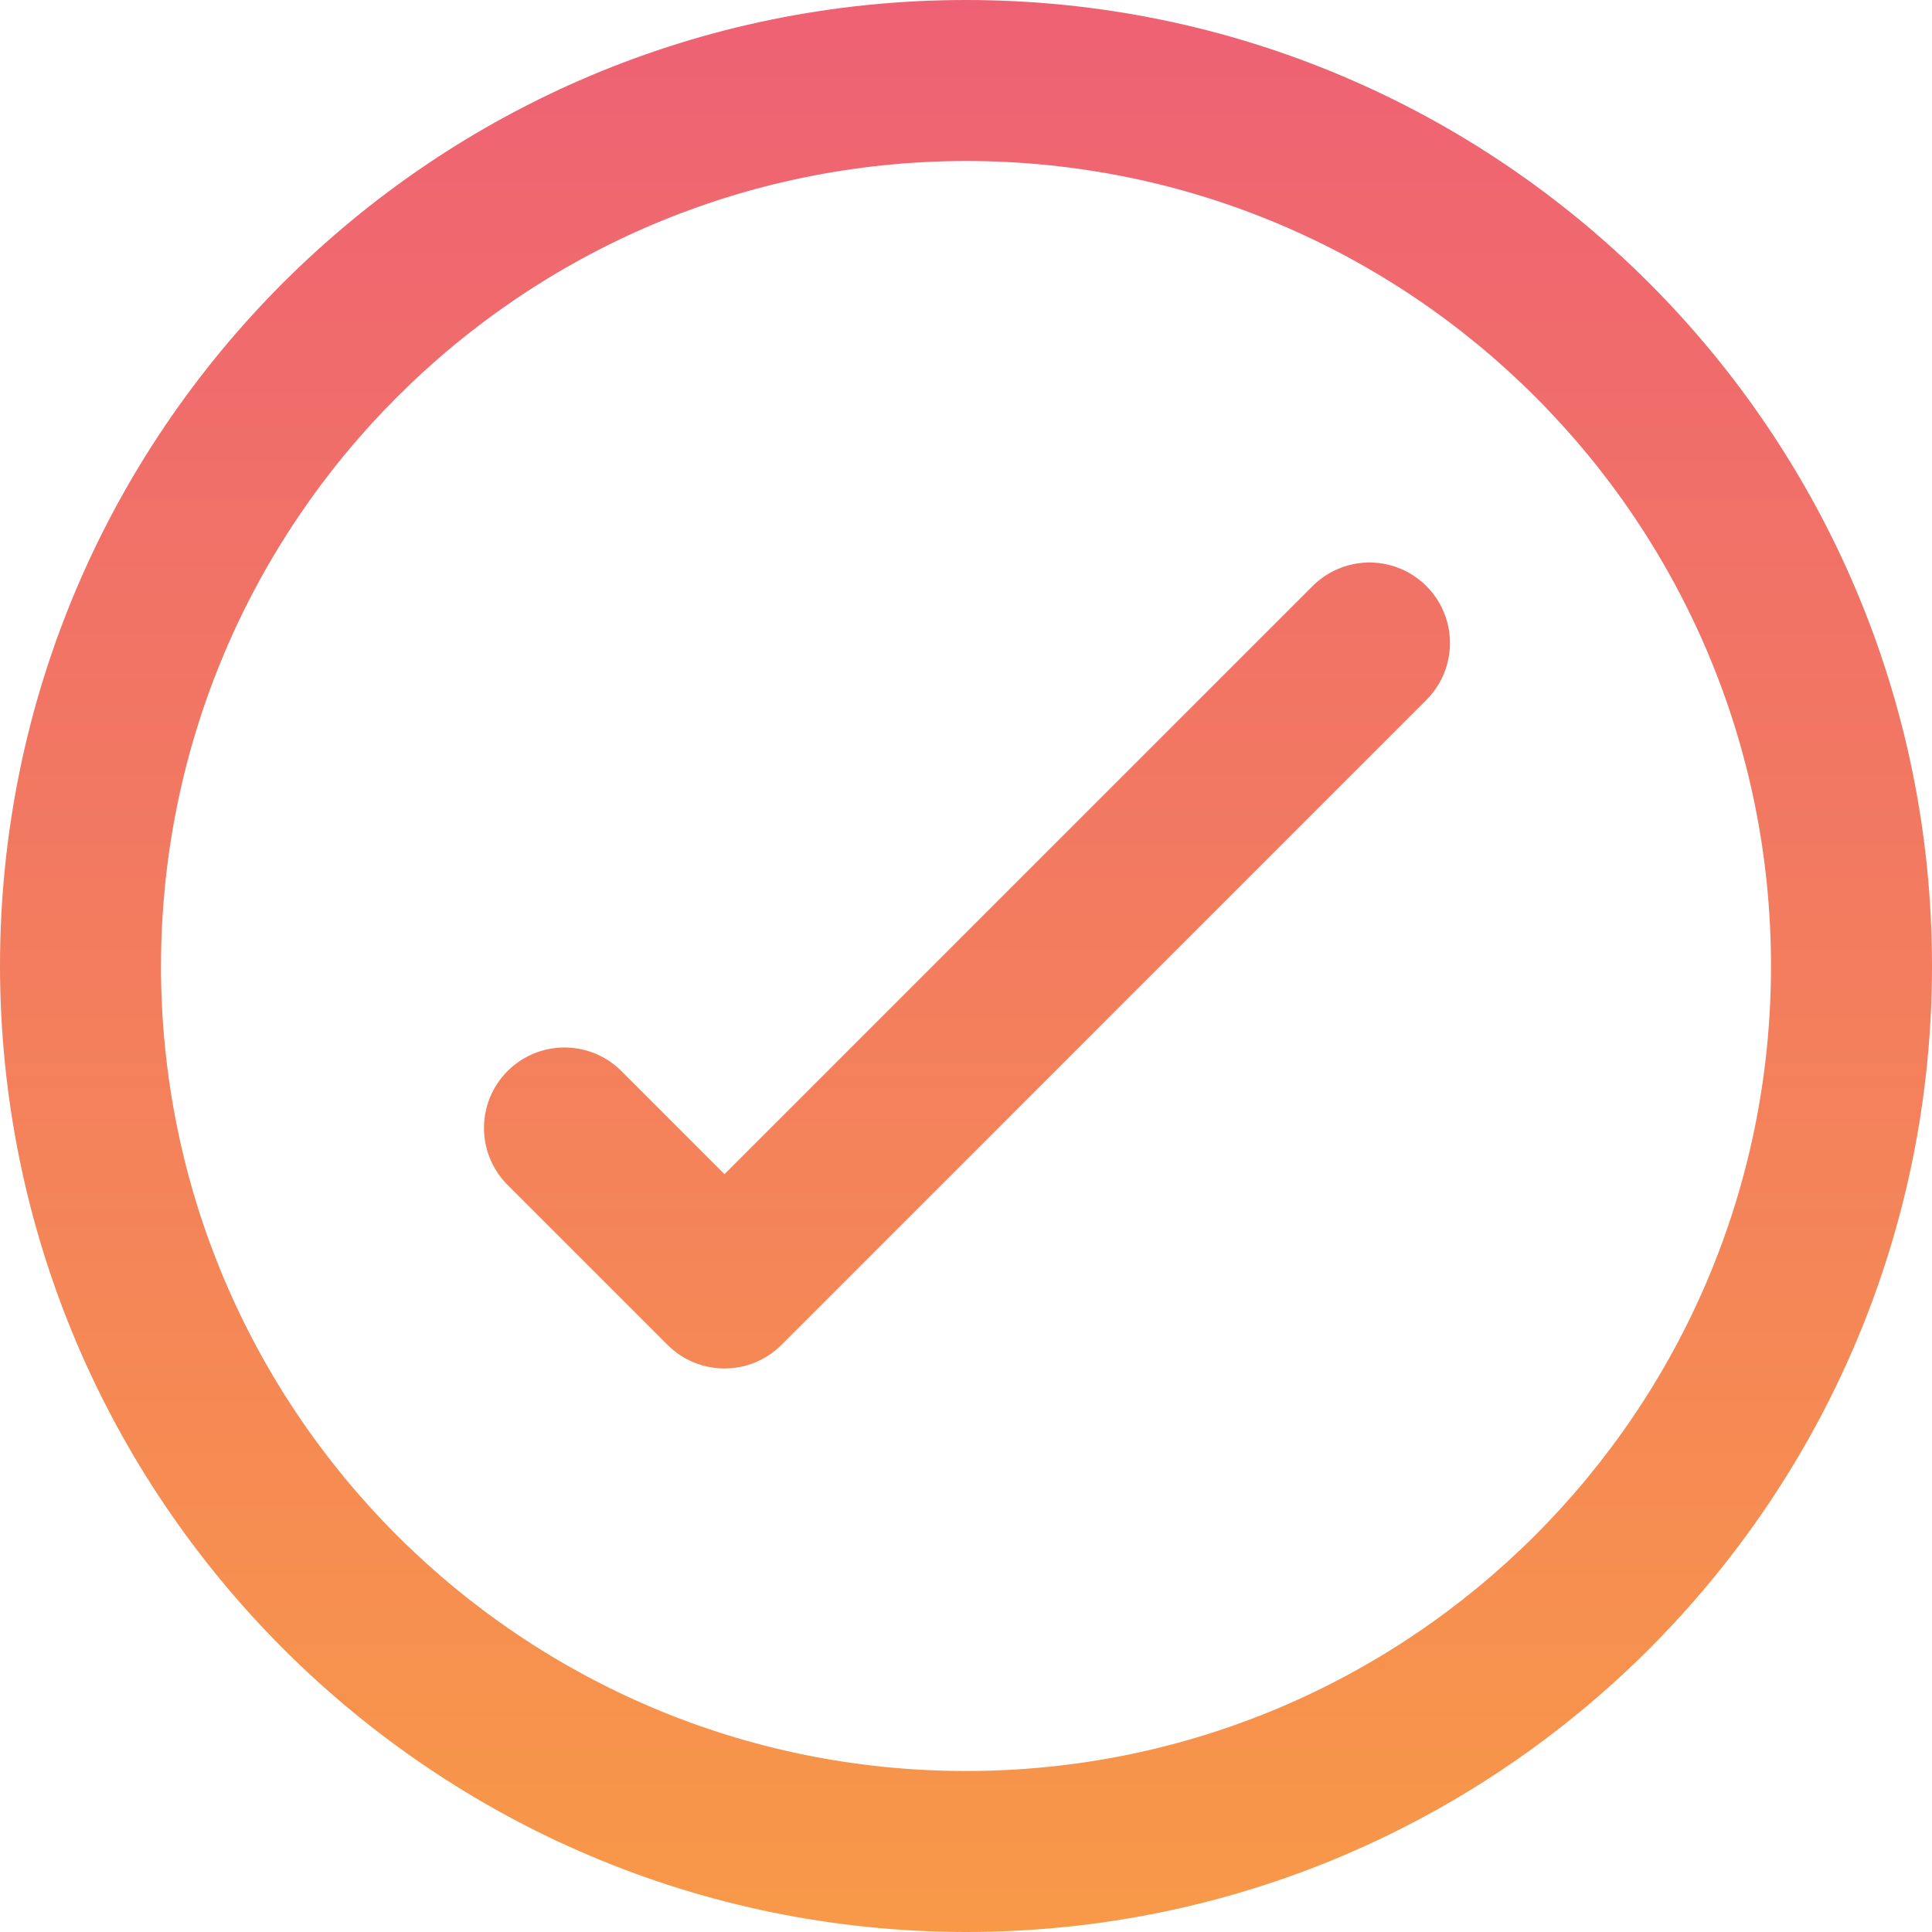
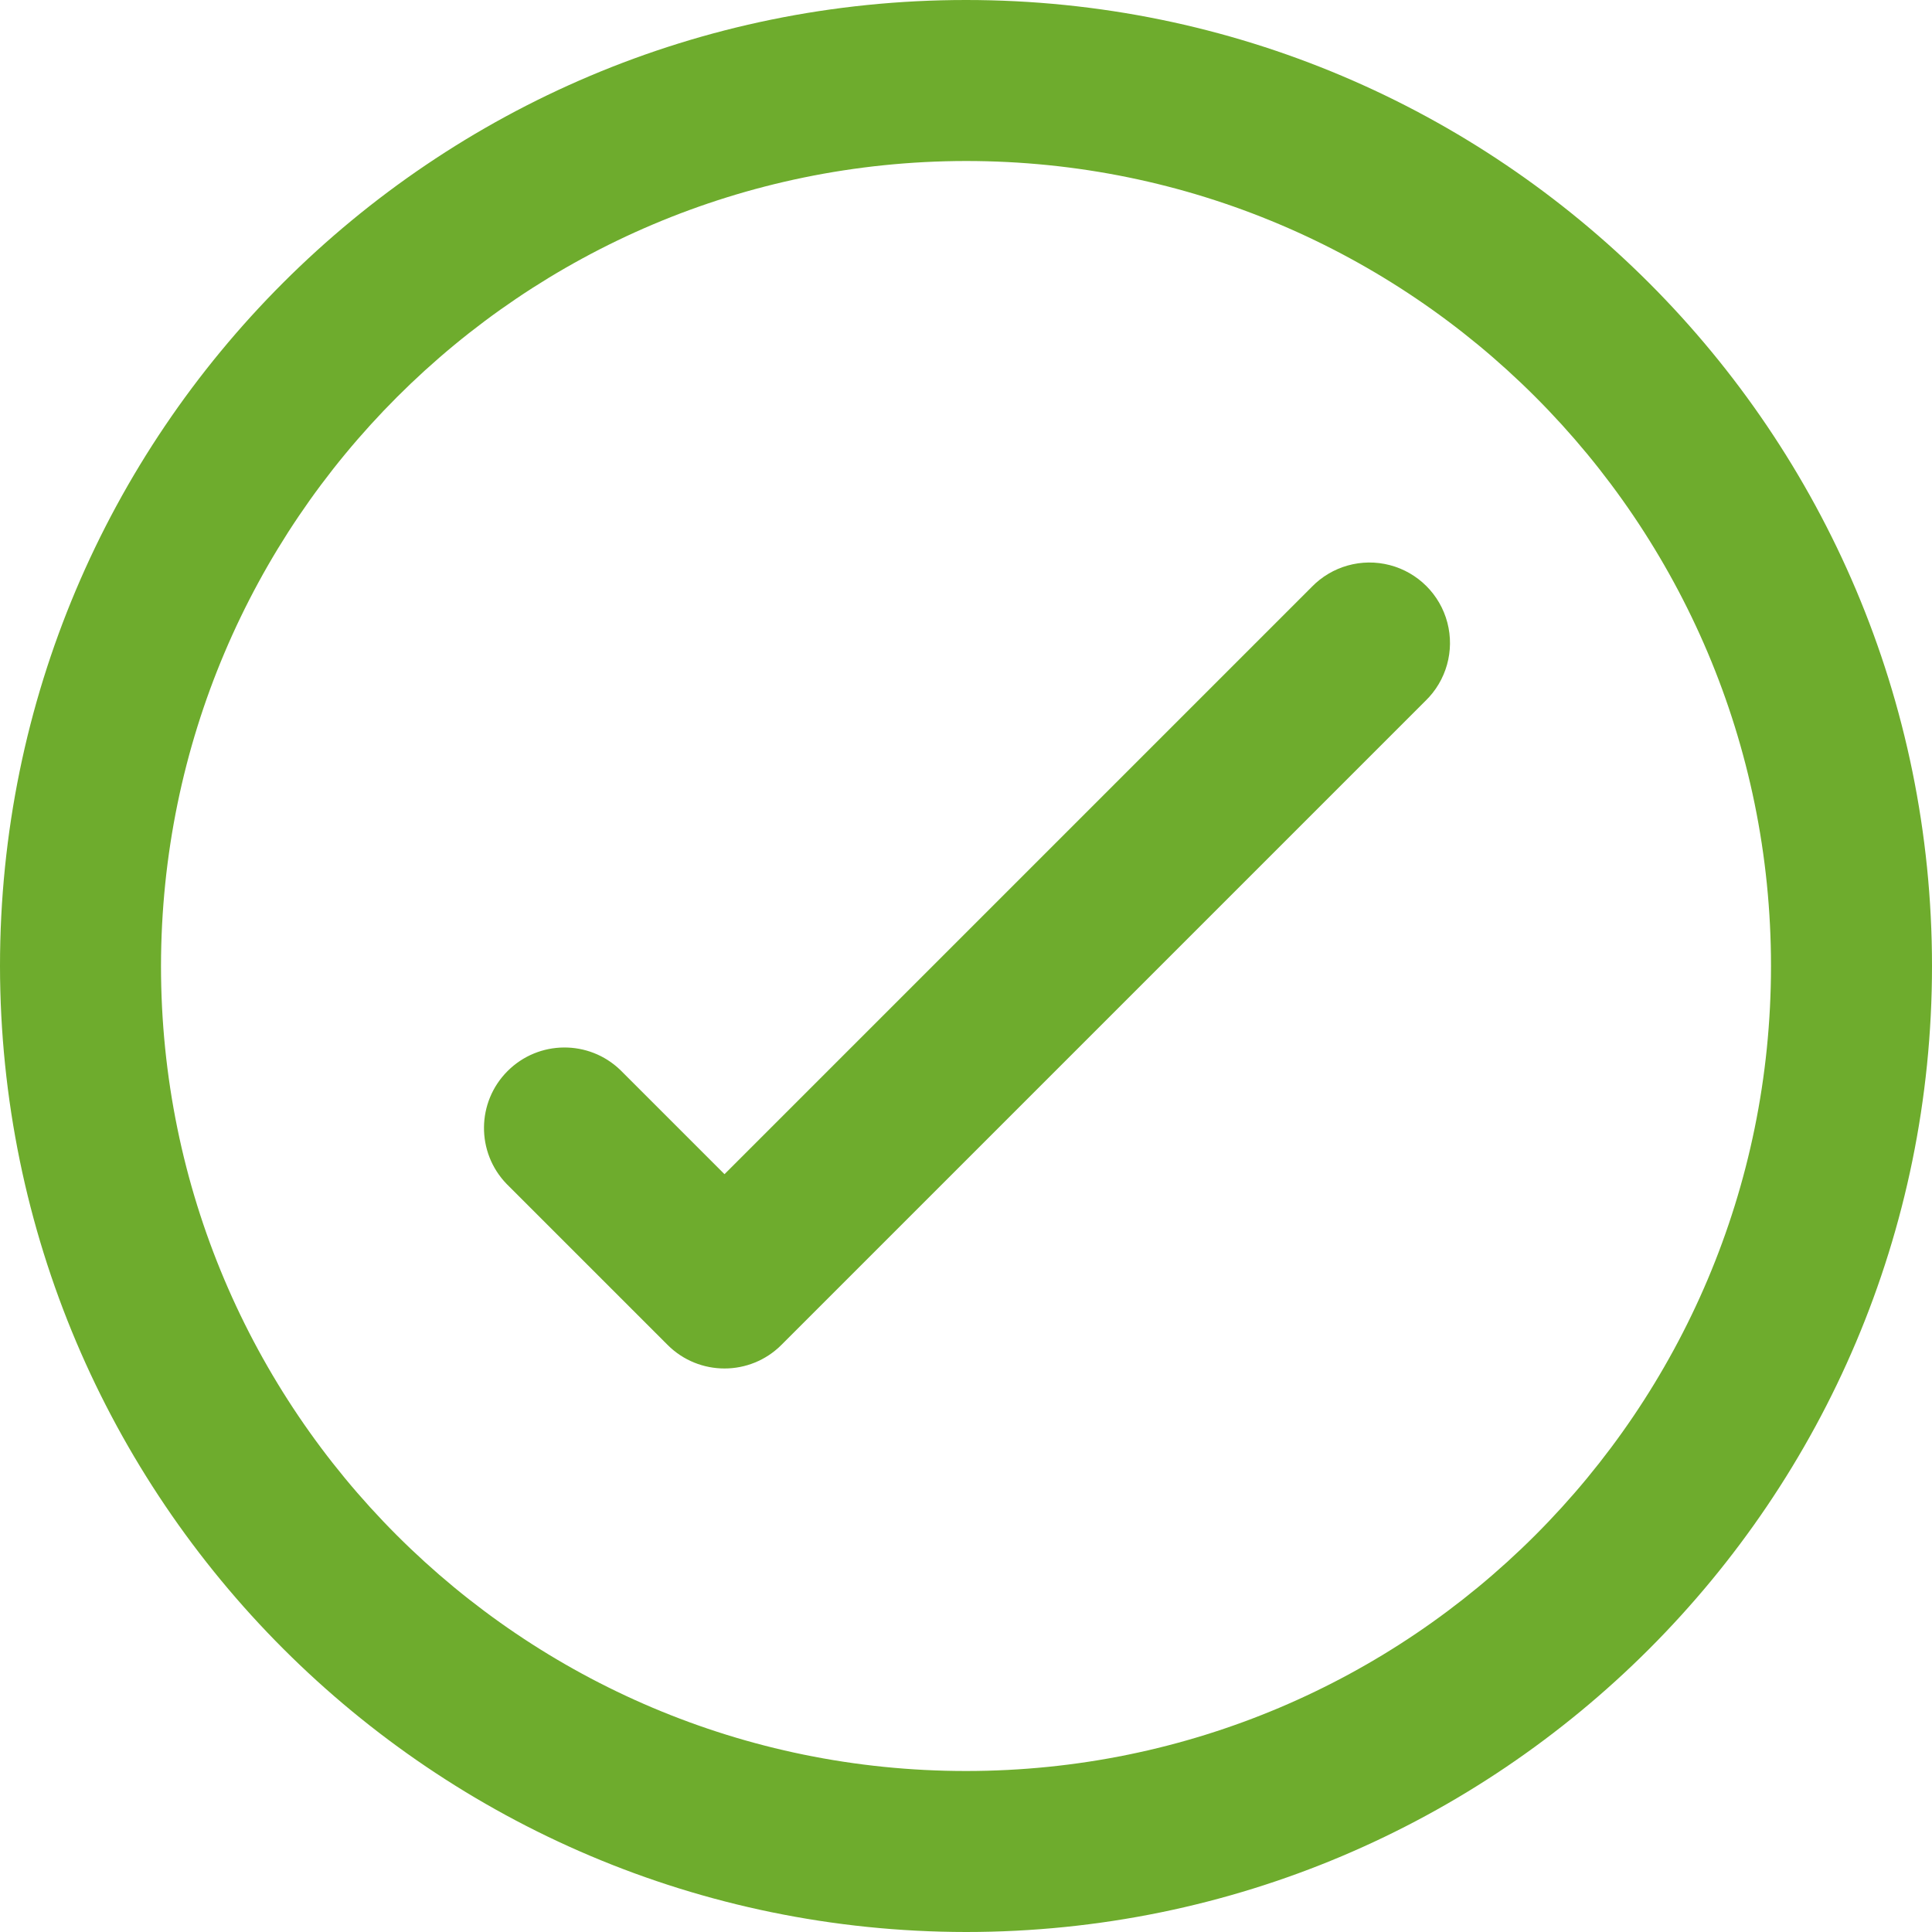
<svg xmlns="http://www.w3.org/2000/svg" width="72" height="72" viewBox="0 0 72 72">
-   <defs>
-     <linearGradient id="a" x1="50%" x2="50%" y1="0%" y2="100%">
-       <stop offset="0%" stop-color="#EE6174" />
-       <stop offset="100%" stop-color="#F89948" />
-     </linearGradient>
-   </defs>
-   <path fill="url(#a)" fill-rule="nonzero" d="M36 72C16.127 71.979.021 55.873 0 36 0 16.118 16.118 0 36 0s36 16.118 36 36-16.118 36-36 36zm0-66C19.439 6.018 6.018 19.439 6 36c0 16.569 13.431 30 30 30 16.569 0 30-13.431 30-30C66 19.431 52.569 6 36 6zM24.879 50.121l-6-6a3 3 0 0 1 4.242-4.242L27 43.758l21.879-21.879a3 3 0 1 1 4.242 4.242l-24 24a3 3 0 0 1-4.242 0z" />
+   <path fill="#6EAC2D" fill-rule="nonzero" d="M36 0c19.882 0 36 16.118 36 36S55.882 72 36 72C16.127 71.979.021 55.873 0 36 0 16.118 16.118 0 36 0zm0 6C19.439 6.018 6.018 19.439 6 36c0 16.569 13.431 30 30 30 16.569 0 30-13.431 30-30C66 19.431 52.569 6 36 6zm12.879 15.879a3 3 0 1 1 4.242 4.242l-24 24a3 3 0 0 1-4.242 0l-6-6a3 3 0 0 1 4.242-4.242L27 43.758z" />
</svg>
